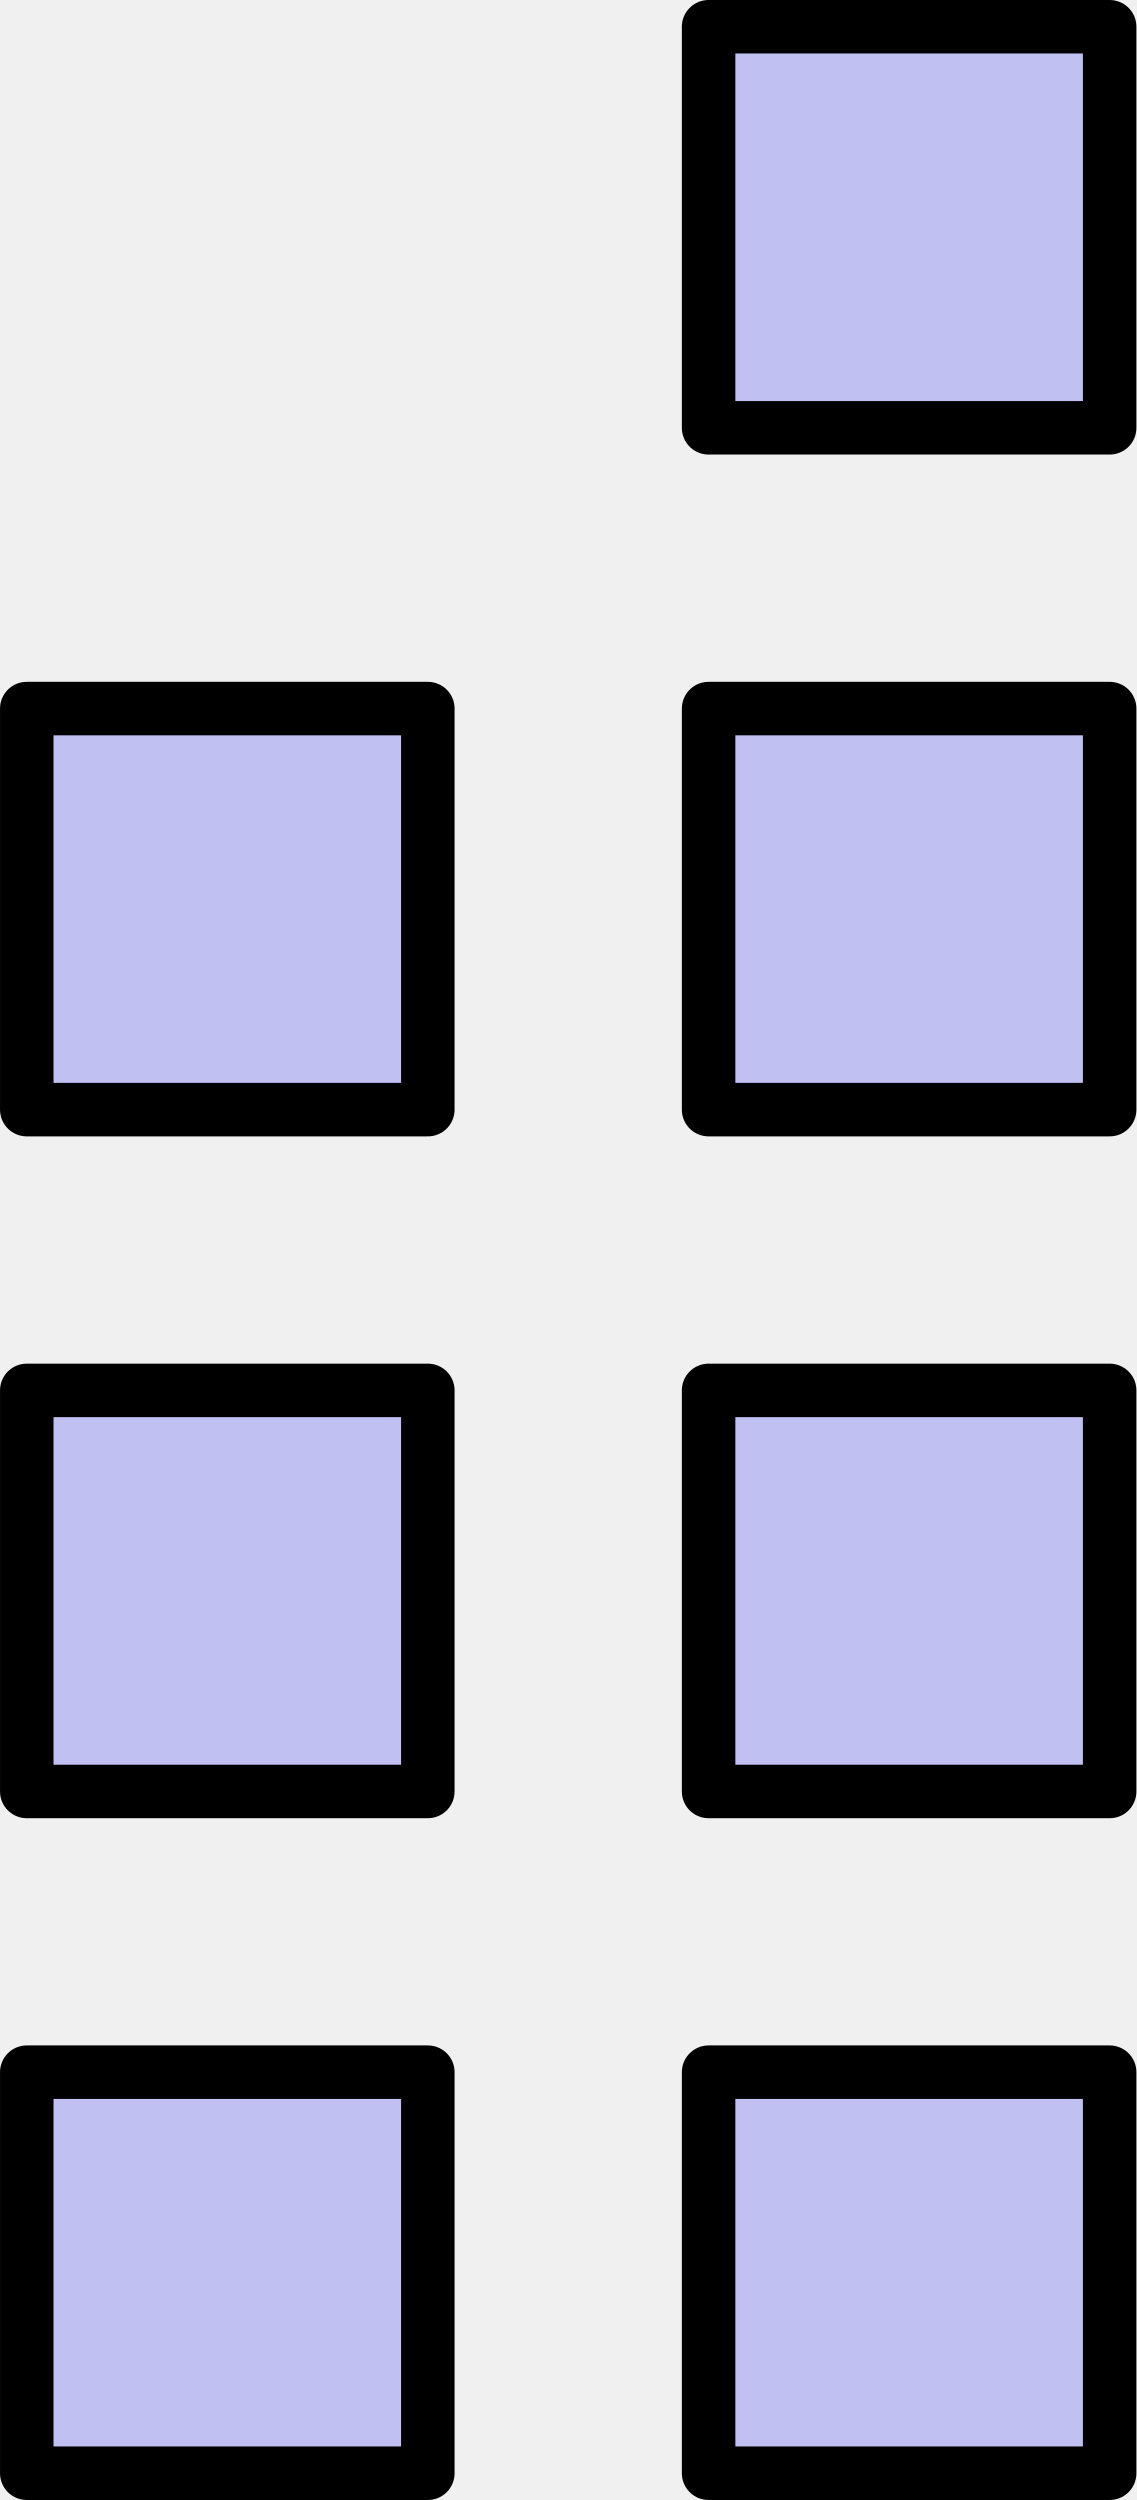
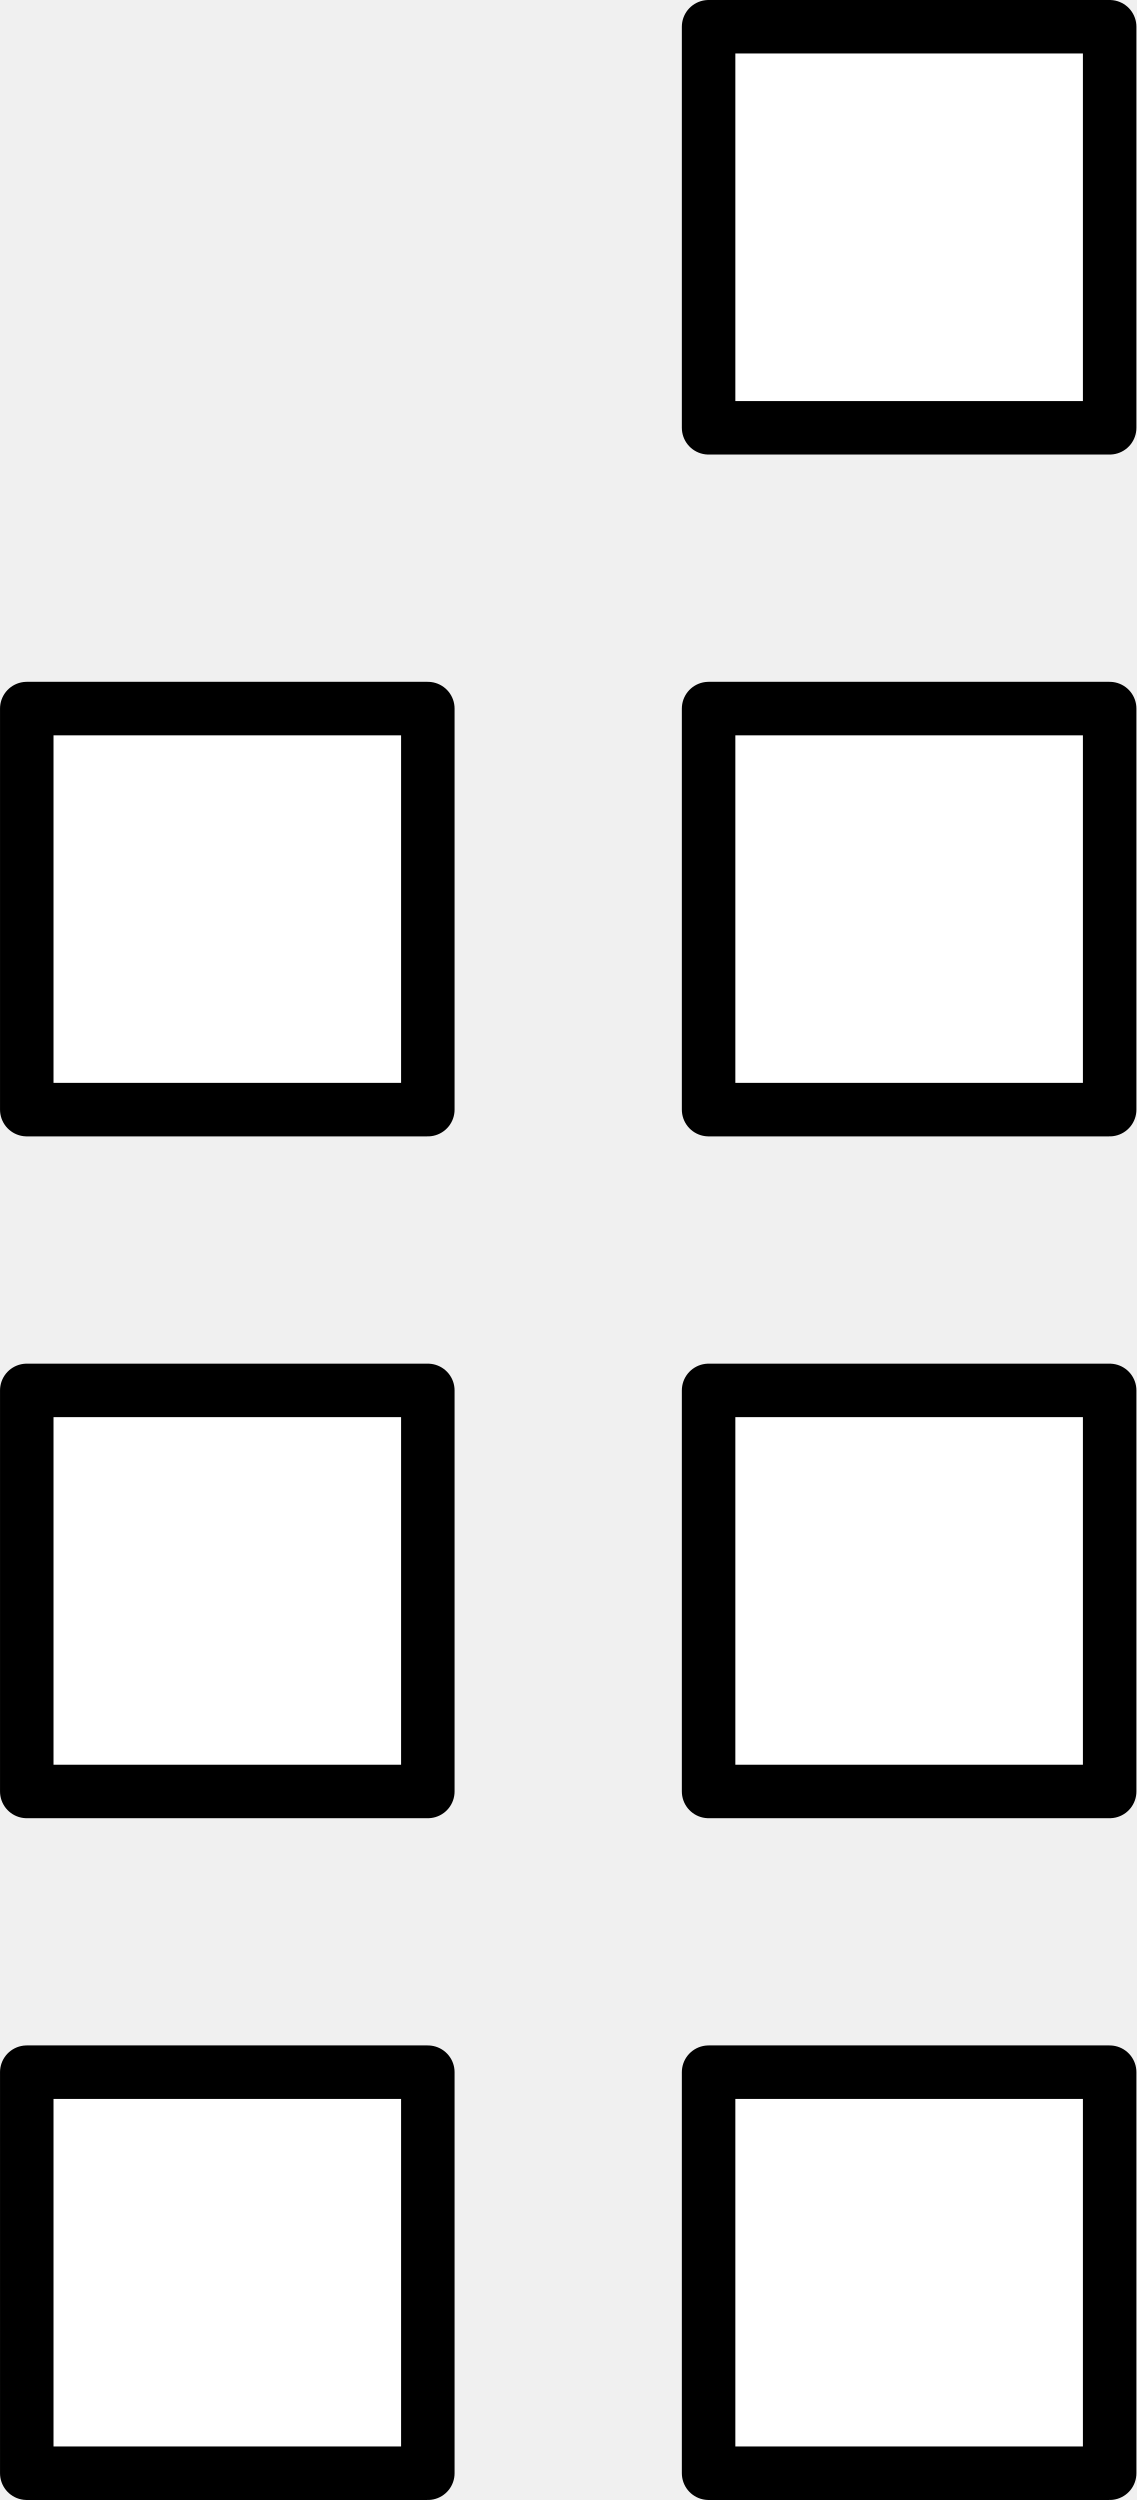
<svg xmlns="http://www.w3.org/2000/svg" version="1.1" width="21.25pt" height="46.75pt" viewBox="59.534 100.108 21.25 46.75">
  <g id="page1">
    <g transform="matrix(0.996264 0 0 0.996264 59.5344 100.108)">
-       <path d="M 0.502 46.423L 8.03 46.423L 8.03 38.895L 0.502 38.895L 0.502 46.423Z" fill="#0000ff" opacity="0.2" />
+       <path d="M 0.502 46.423L 8.03 46.423L 8.03 38.895L 0.502 38.895L 0.502 46.423Z" fill="#ffffff" />
    </g>
    <g transform="matrix(0.996264 0 0 0.996264 59.5344 100.108)">
      <path d="M 0.502 46.423L 8.03 46.423L 8.03 38.895L 0.502 38.895L 0.502 46.423Z" fill="none" stroke="#000000" stroke-linecap="round" stroke-linejoin="round" stroke-miterlimit="10.037" stroke-width="1.004" />
    </g>
    <g transform="matrix(0.996264 0 0 0.996264 59.5344 100.108)">
-       <path d="M 0.502 33.626L 8.03 33.626L 8.03 26.098L 0.502 26.098L 0.502 33.626Z" fill="#0000ff" opacity="0.2" />
+       <path d="M 0.502 33.626L 8.03 33.626L 8.03 26.098L 0.502 26.098L 0.502 33.626Z" fill="#ffffff" />
    </g>
    <g transform="matrix(0.996264 0 0 0.996264 59.5344 100.108)">
      <path d="M 0.502 33.626L 8.03 33.626L 8.03 26.098L 0.502 26.098L 0.502 33.626Z" fill="none" stroke="#000000" stroke-linecap="round" stroke-linejoin="round" stroke-miterlimit="10.037" stroke-width="1.004" />
    </g>
    <g transform="matrix(0.996264 0 0 0.996264 59.5344 100.108)">
-       <path d="M 0.502 20.828L 8.03 20.828L 8.03 13.3L 0.502 13.3L 0.502 20.828Z" fill="#0000ff" opacity="0.2" />
+       <path d="M 0.502 20.828L 8.03 20.828L 8.03 13.3L 0.502 13.3L 0.502 20.828Z" fill="#ffffff" />
    </g>
    <g transform="matrix(0.996264 0 0 0.996264 59.5344 100.108)">
      <path d="M 0.502 20.828L 8.03 20.828L 8.03 13.3L 0.502 13.3L 0.502 20.828Z" fill="none" stroke="#000000" stroke-linecap="round" stroke-linejoin="round" stroke-miterlimit="10.037" stroke-width="1.004" />
    </g>
    <g transform="matrix(0.996264 0 0 0.996264 59.5344 100.108)">
-       <path d="M 13.3 46.423L 20.828 46.423L 20.828 38.895L 13.3 38.895L 13.3 46.423Z" fill="#0000ff" opacity="0.2" />
+       <path d="M 13.3 46.423L 20.828 46.423L 20.828 38.895L 13.3 38.895L 13.3 46.423Z" fill="#ffffff" />
    </g>
    <g transform="matrix(0.996264 0 0 0.996264 59.5344 100.108)">
      <path d="M 13.3 46.423L 20.828 46.423L 20.828 38.895L 13.3 38.895L 13.3 46.423Z" fill="none" stroke="#000000" stroke-linecap="round" stroke-linejoin="round" stroke-miterlimit="10.037" stroke-width="1.004" />
    </g>
    <g transform="matrix(0.996264 0 0 0.996264 59.5344 100.108)">
-       <path d="M 13.3 33.626L 20.828 33.626L 20.828 26.098L 13.3 26.098L 13.3 33.626Z" fill="#0000ff" opacity="0.2" />
+       <path d="M 13.3 33.626L 20.828 33.626L 20.828 26.098L 13.3 26.098L 13.3 33.626Z" fill="#ffffff" />
    </g>
    <g transform="matrix(0.996264 0 0 0.996264 59.5344 100.108)">
      <path d="M 13.3 33.626L 20.828 33.626L 20.828 26.098L 13.3 26.098L 13.3 33.626Z" fill="none" stroke="#000000" stroke-linecap="round" stroke-linejoin="round" stroke-miterlimit="10.037" stroke-width="1.004" />
    </g>
    <g transform="matrix(0.996264 0 0 0.996264 59.5344 100.108)">
-       <path d="M 13.3 20.828L 20.828 20.828L 20.828 13.3L 13.3 13.3L 13.3 20.828Z" fill="#0000ff" opacity="0.2" />
+       <path d="M 13.3 20.828L 20.828 20.828L 20.828 13.3L 13.3 13.3L 13.3 20.828Z" fill="#ffffff" />
    </g>
    <g transform="matrix(0.996264 0 0 0.996264 59.5344 100.108)">
      <path d="M 13.3 20.828L 20.828 20.828L 20.828 13.3L 13.3 13.3L 13.3 20.828Z" fill="none" stroke="#000000" stroke-linecap="round" stroke-linejoin="round" stroke-miterlimit="10.037" stroke-width="1.004" />
    </g>
    <g transform="matrix(0.996264 0 0 0.996264 59.5344 100.108)">
-       <path d="M 13.3 8.03L 20.828 8.03L 20.828 0.502L 13.3 0.502L 13.3 8.03Z" fill="#0000ff" opacity="0.2" />
+       <path d="M 13.3 8.03L 20.828 8.03L 20.828 0.502L 13.3 0.502L 13.3 8.03Z" fill="#ffffff" />
    </g>
    <g transform="matrix(0.996264 0 0 0.996264 59.5344 100.108)">
      <path d="M 13.3 8.03L 20.828 8.03L 20.828 0.502L 13.3 0.502L 13.3 8.03Z" fill="none" stroke="#000000" stroke-linecap="round" stroke-linejoin="round" stroke-miterlimit="10.037" stroke-width="1.004" />
    </g>
  </g>
</svg>
